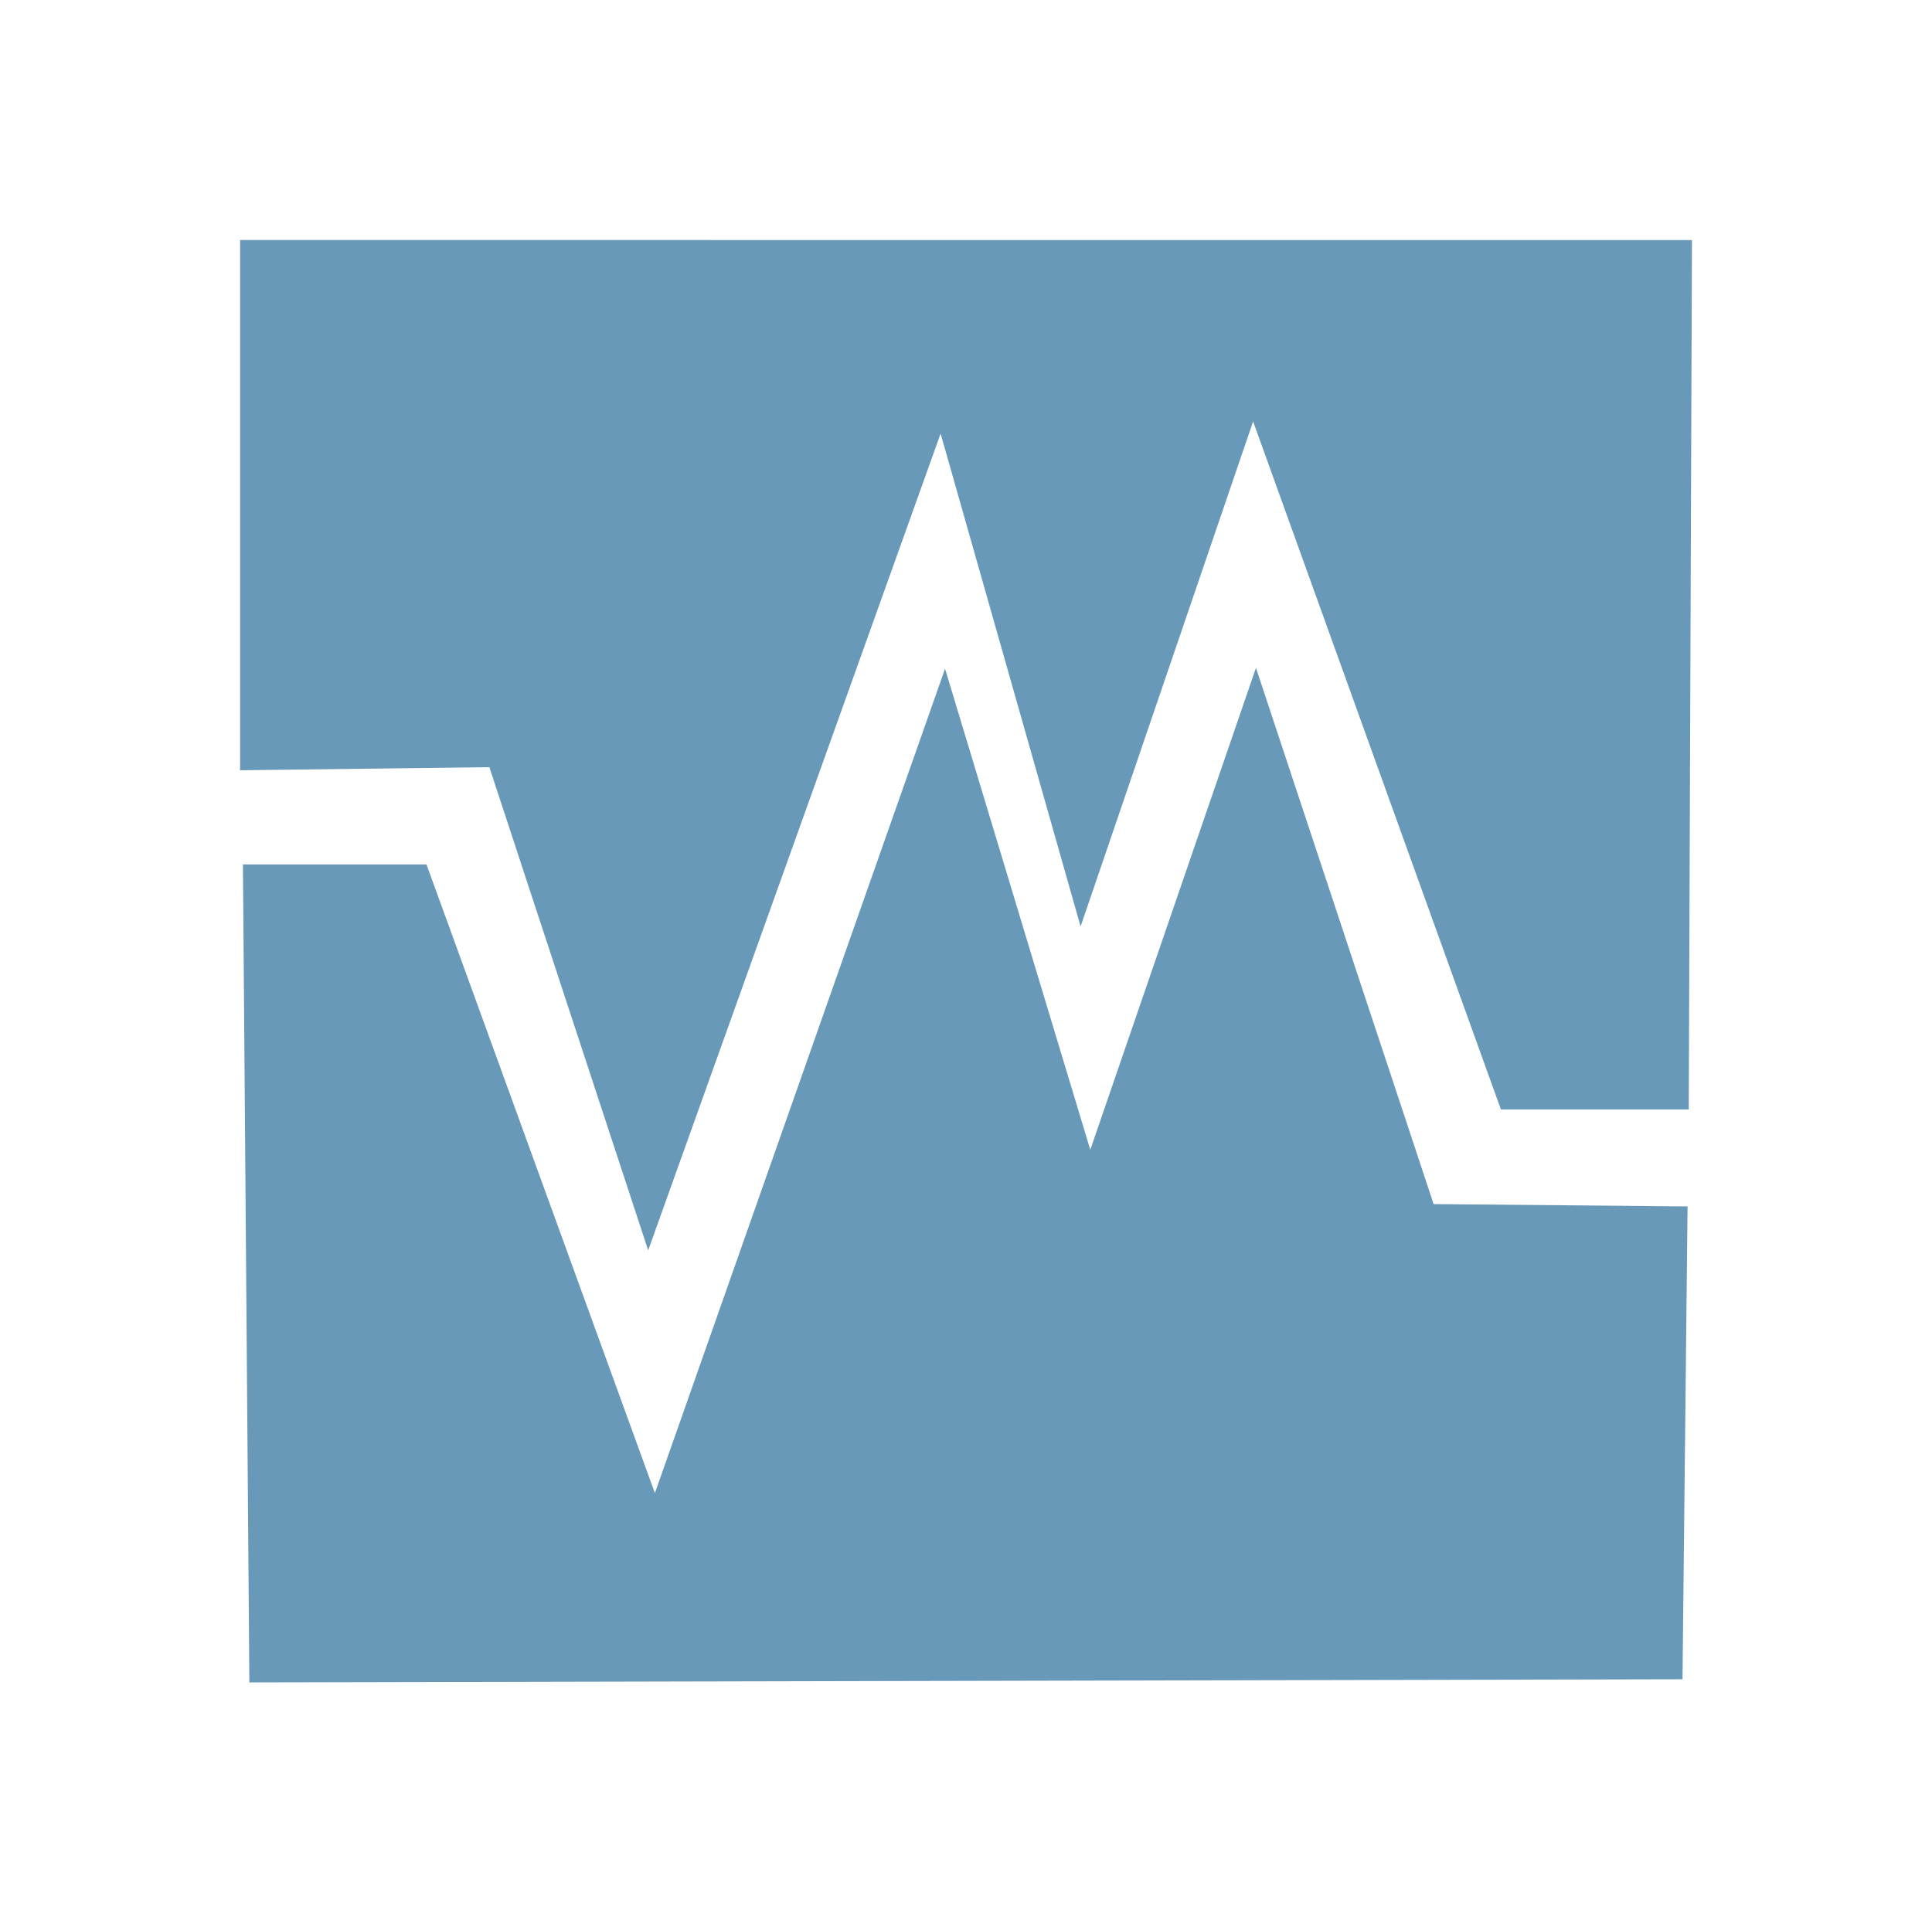
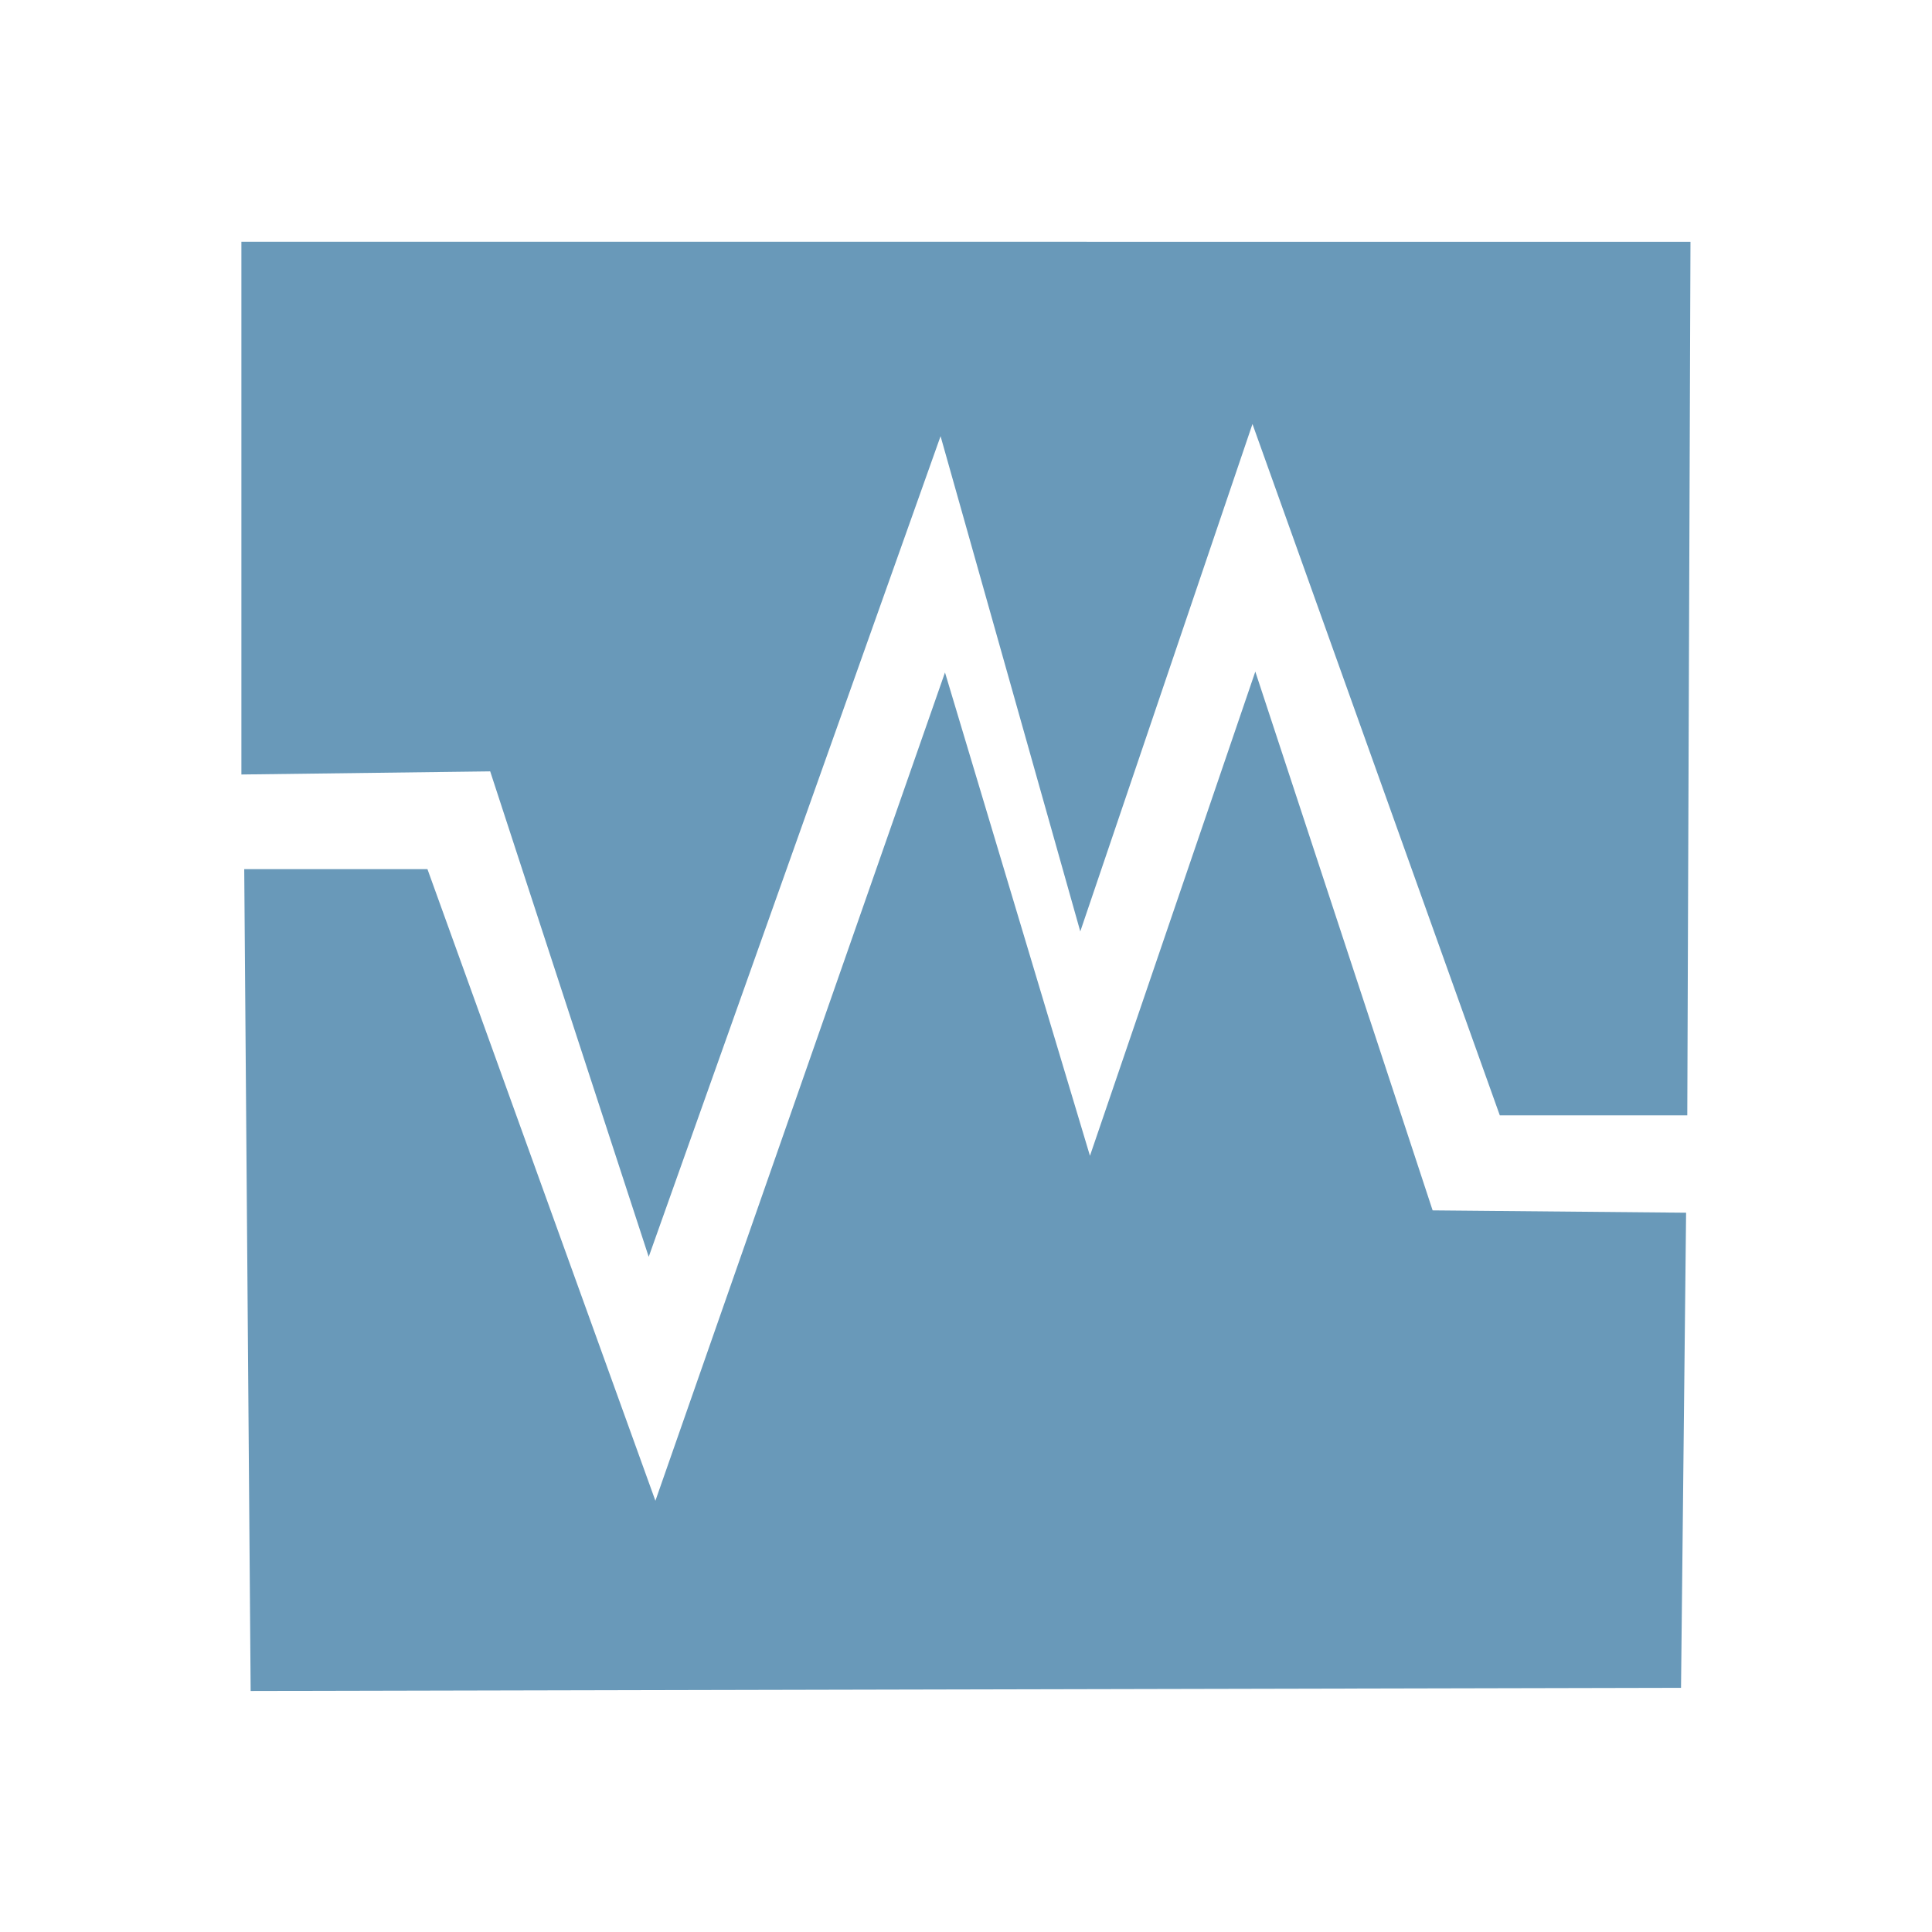
- <svg xmlns="http://www.w3.org/2000/svg" width="40.231" height="40.042" id="svg2" version="1.1">
+ <svg xmlns="http://www.w3.org/2000/svg" width="40" height="40" id="svg2" version="1.1">
  <defs id="defs4" />
-   <g id="layer1" style="display:inline" transform="translate(-215.6233,-244.3734)" />
-   <g id="layer2" style="display:inline" transform="translate(-215.6233,-244.3734)">
-     <path style="fill:#6999b9;fill-opacity:1;stroke:#6999b9;stroke-width:1px;stroke-linecap:butt;stroke-linejoin:miter;stroke-opacity:1;display:inline" d="m 221.123,249.873 0,10.038 5.051,-0.063 2.967,9.028 6.124,-17.109 2.904,10.228 3.536,-10.354 5.524,15.342 3.062,-3e-5 0.063,-17.109 z" id="path3051-0-1" />
-     <path style="fill:#6999b9;fill-opacity:1;stroke:#6999b9;stroke-width:1px;stroke-linecap:butt;stroke-linejoin:miter;stroke-opacity:1;display:inline" d="m 221.186,262.879 0.126,16.036 28.852,-0.063 0.095,-8.855 -5.145,-0.047 -3.346,-10.102 -3.472,10.102 -3.03,-10.038 -5.998,17.046 -5.114,-14.079 z" id="path3053-2-8" />
+   <g id="layer1" style="display:inline" transform="translate(-215.625,-244.4063)" />
+   <g id="layer2" style="display:inline" transform="translate(-215.625,-244.4063)">
+     <g id="g2985">
+       <g id="g2989" transform="matrix(0.9923503,0,0,0.9987327,1.687701,0.3541058)">
+         <path style="fill:#6999b9;fill-opacity:1;stroke:#6999b9;stroke-width:1px;stroke-linecap:butt;stroke-linejoin:miter;stroke-opacity:1;display:inline" d="m 221.123,249.873 0,10.038 5.051,-0.063 2.967,9.028 6.124,-17.109 2.904,10.228 3.536,-10.354 5.524,15.342 3.062,-3e-5 0.063,-17.109 z" id="path3051-0-1" />
+         <path style="fill:#6999b9;fill-opacity:1;stroke:#6999b9;stroke-width:1px;stroke-linecap:butt;stroke-linejoin:miter;stroke-opacity:1;display:inline" d="m 221.186,262.879 0.126,16.036 28.852,-0.063 0.095,-8.855 -5.145,-0.047 -3.346,-10.102 -3.472,10.102 -3.03,-10.038 -5.998,17.046 -5.114,-14.079 z" id="path3053-2-8" />
+       </g>
+     </g>
  </g>
</svg>
